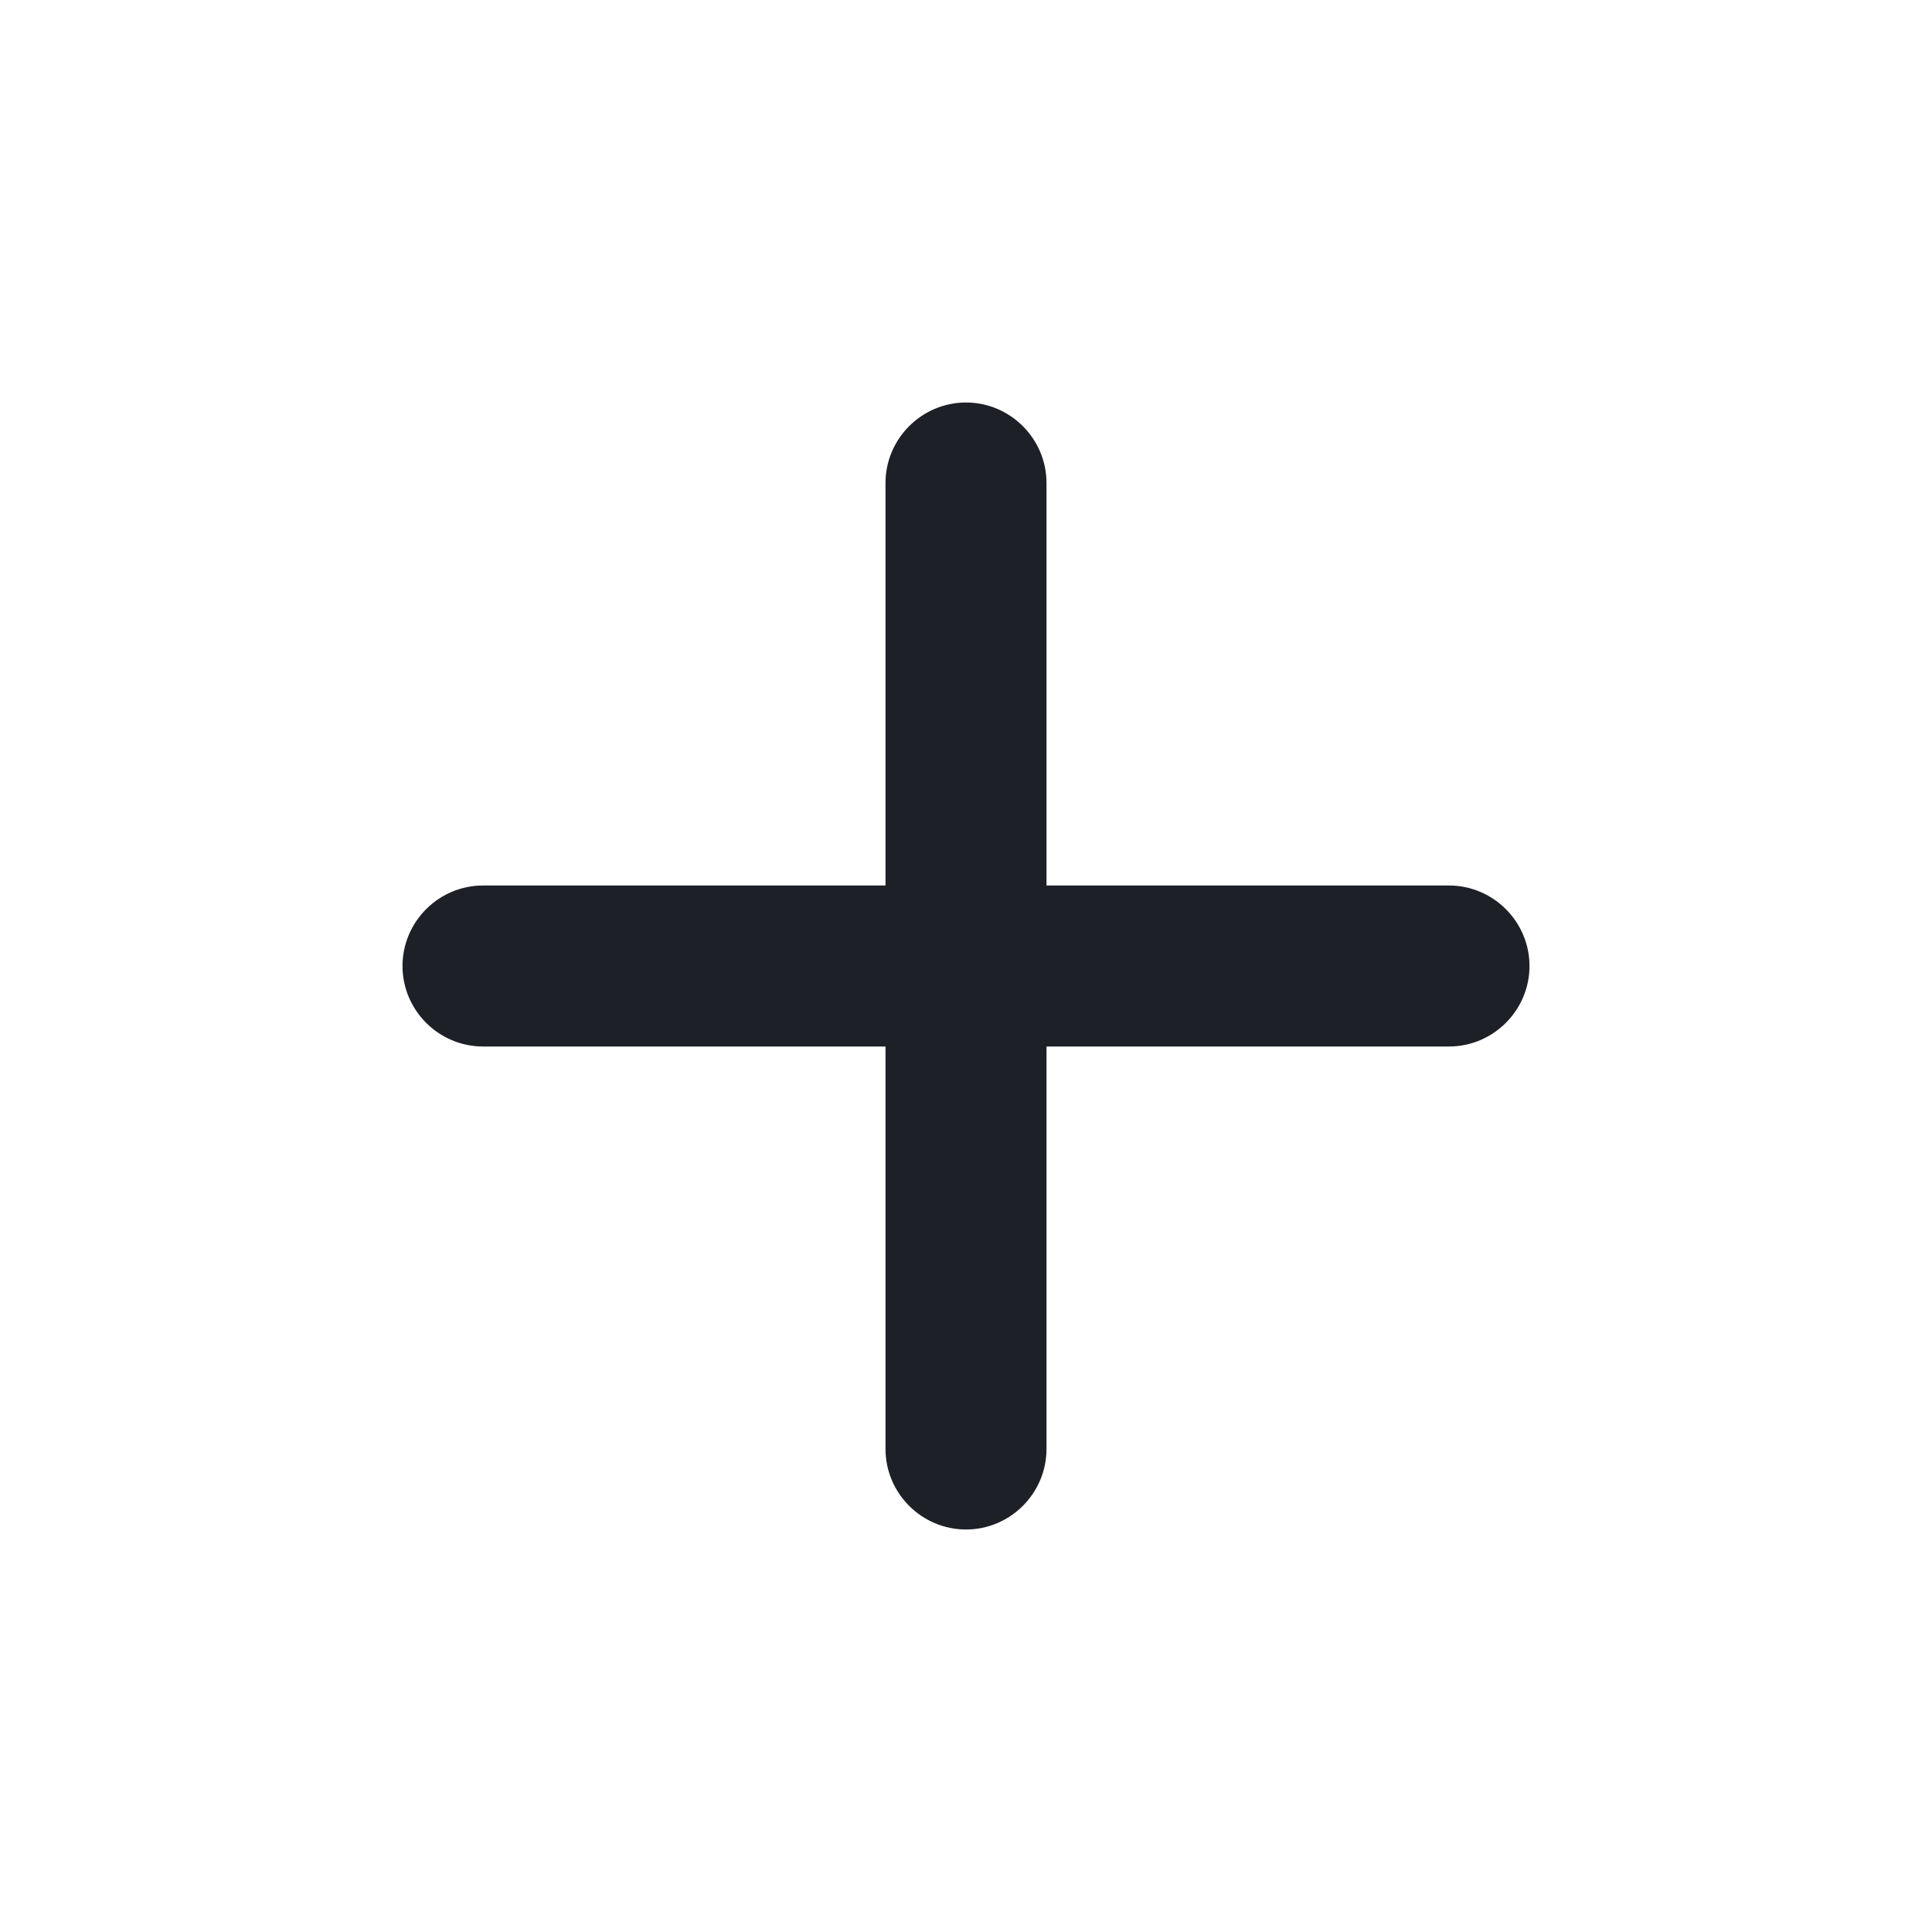
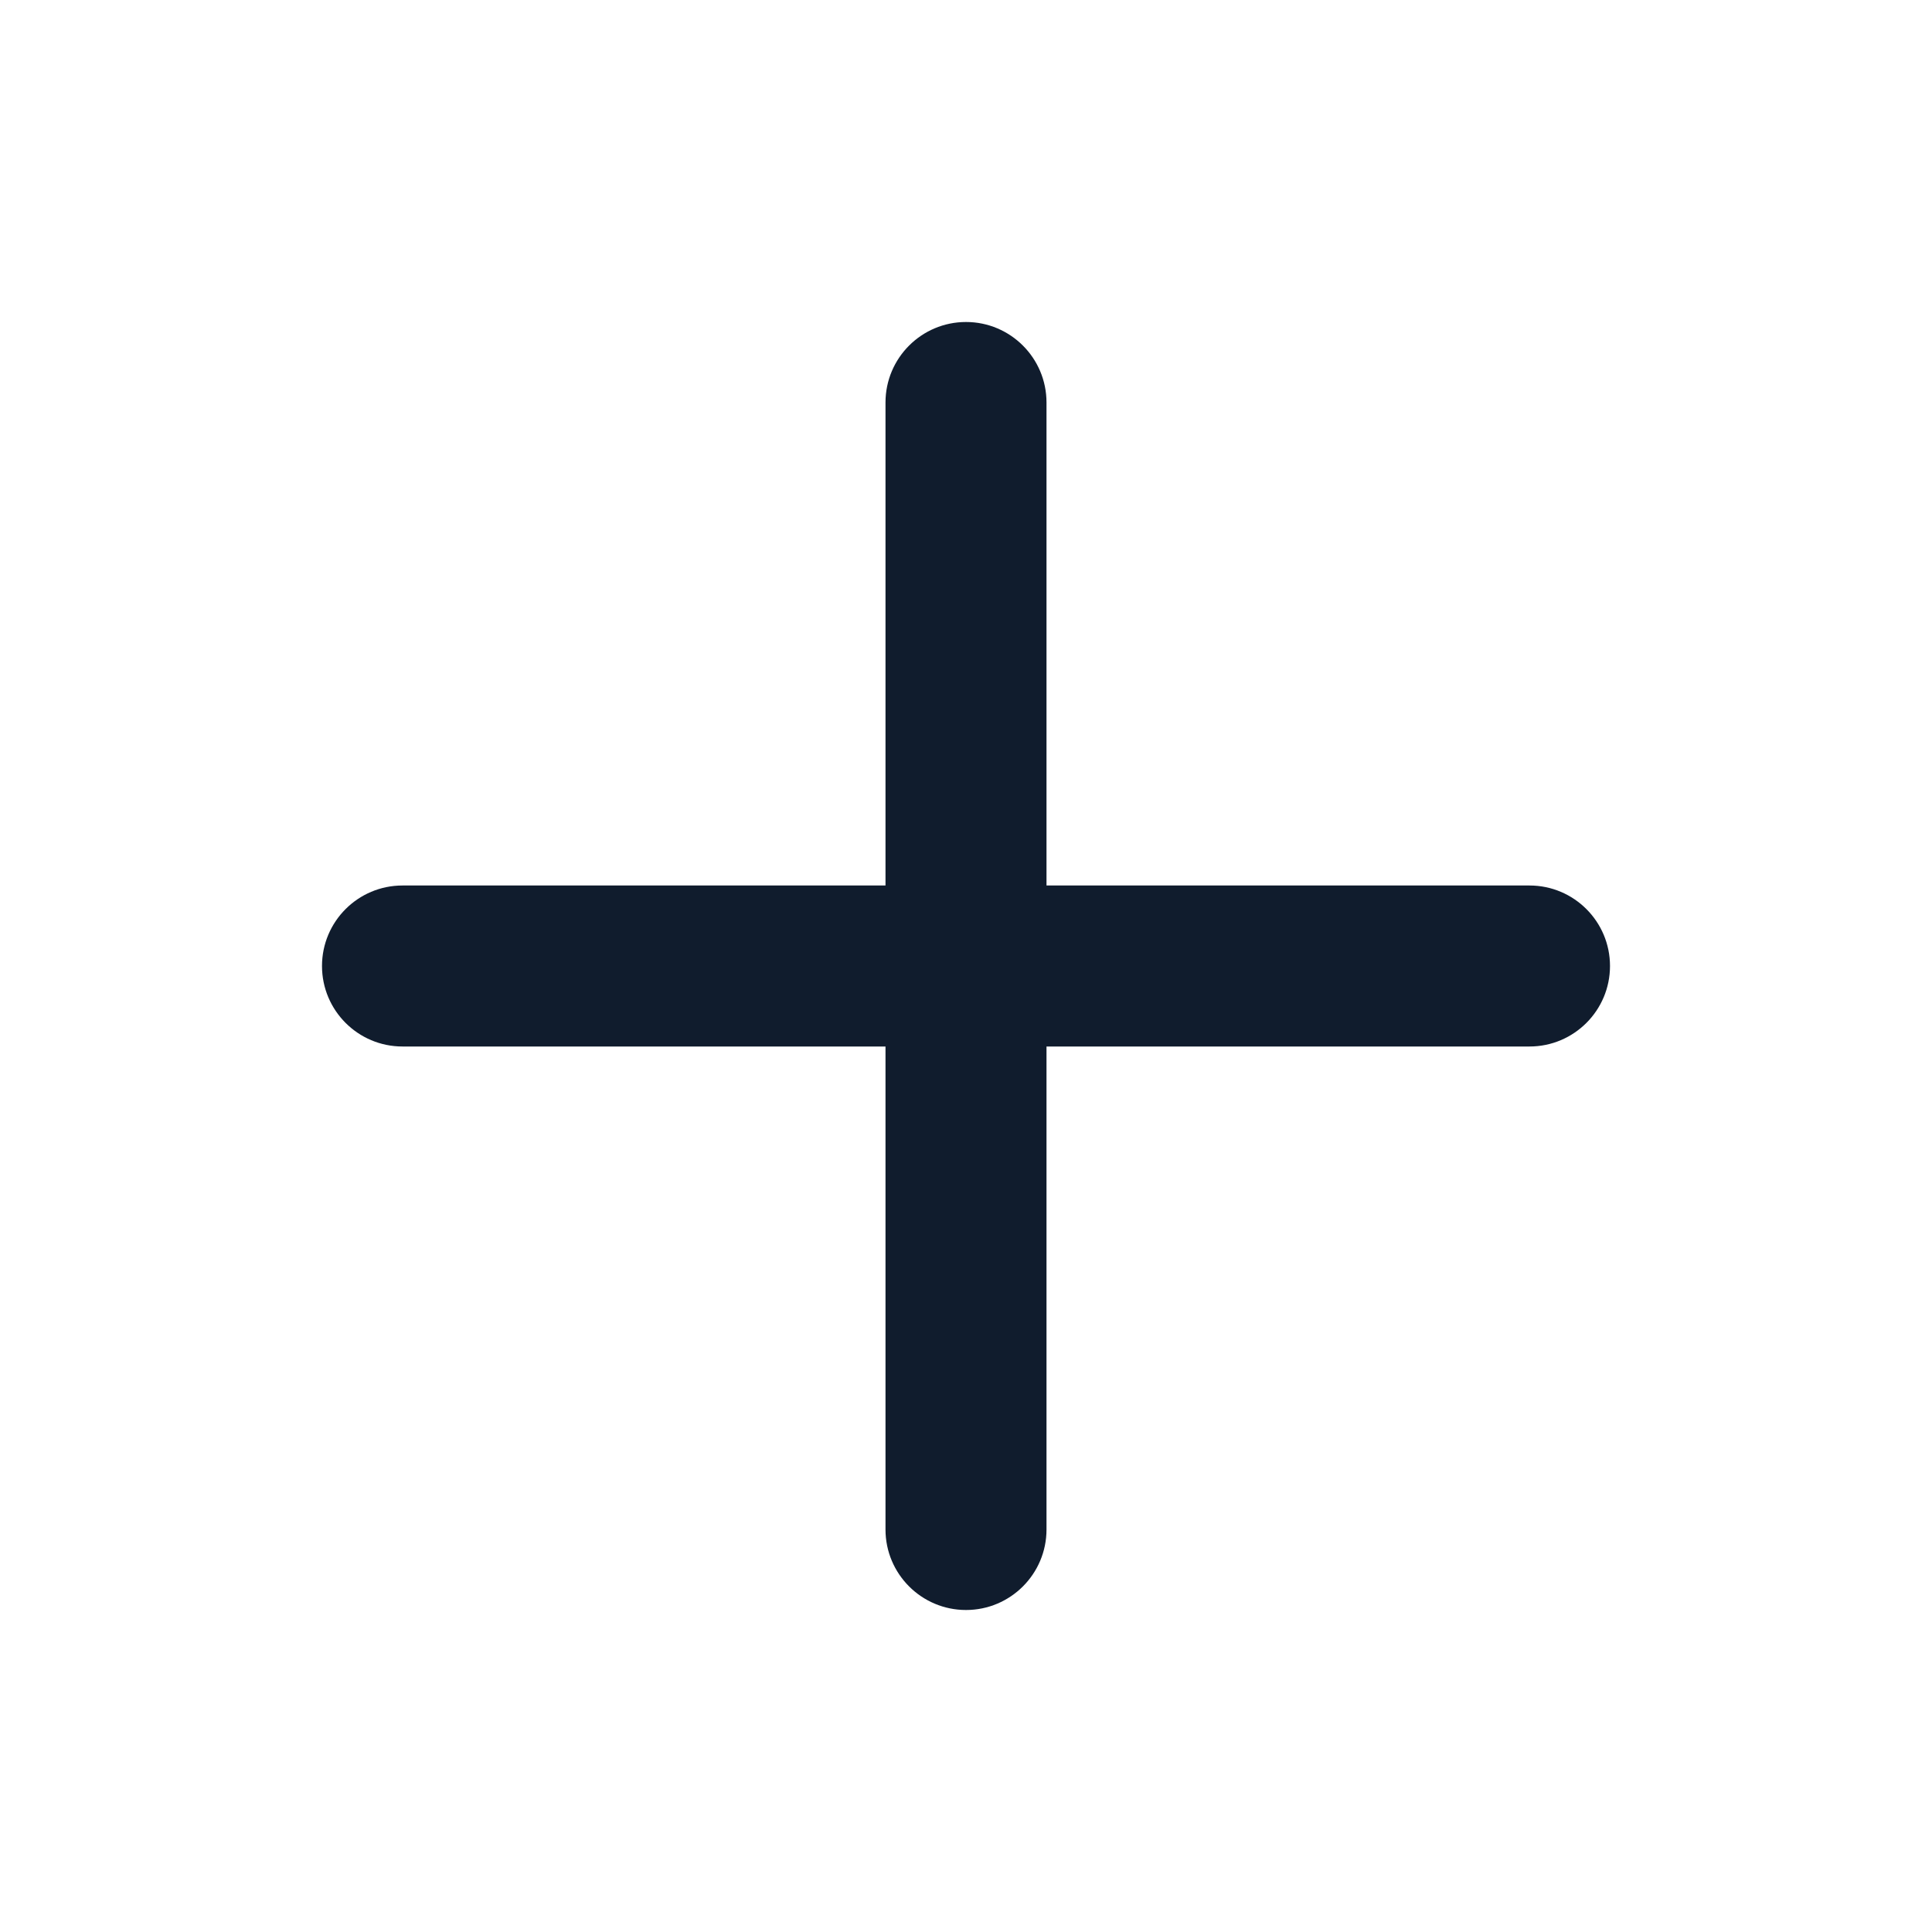
<svg xmlns="http://www.w3.org/2000/svg" width="24" height="24" viewBox="0 0 24 24" fill="none">
-   <path d="M18 13H13V18C13 18.55 12.55 19 12 19C11.45 19 11 18.55 11 18V13H6C5.45 13 5 12.55 5 12C5 11.45 5.45 11 6 11H11V6C11 5.45 11.45 5 12 5C12.55 5 13 5.45 13 6V11H18C18.55 11 19 11.45 19 12C19 12.55 18.55 13 18 13Z" fill="#1D2127" />
+   <path fill-rule="evenodd" clip-rule="evenodd" d="M12 4C12.552 4 13 4.448 13 5V11H19C19.552 11 20 11.448 20 12C20 12.552 19.552 13 19 13H13V19C13 19.552 12.552 20 12 20C11.448 20 11 19.552 11 19V13H5C4.448 13 4 12.552 4 12C4 11.448 4.448 11 5 11H11V5C11 4.448 11.448 4 12 4Z" fill="#101C2D" />
</svg>
